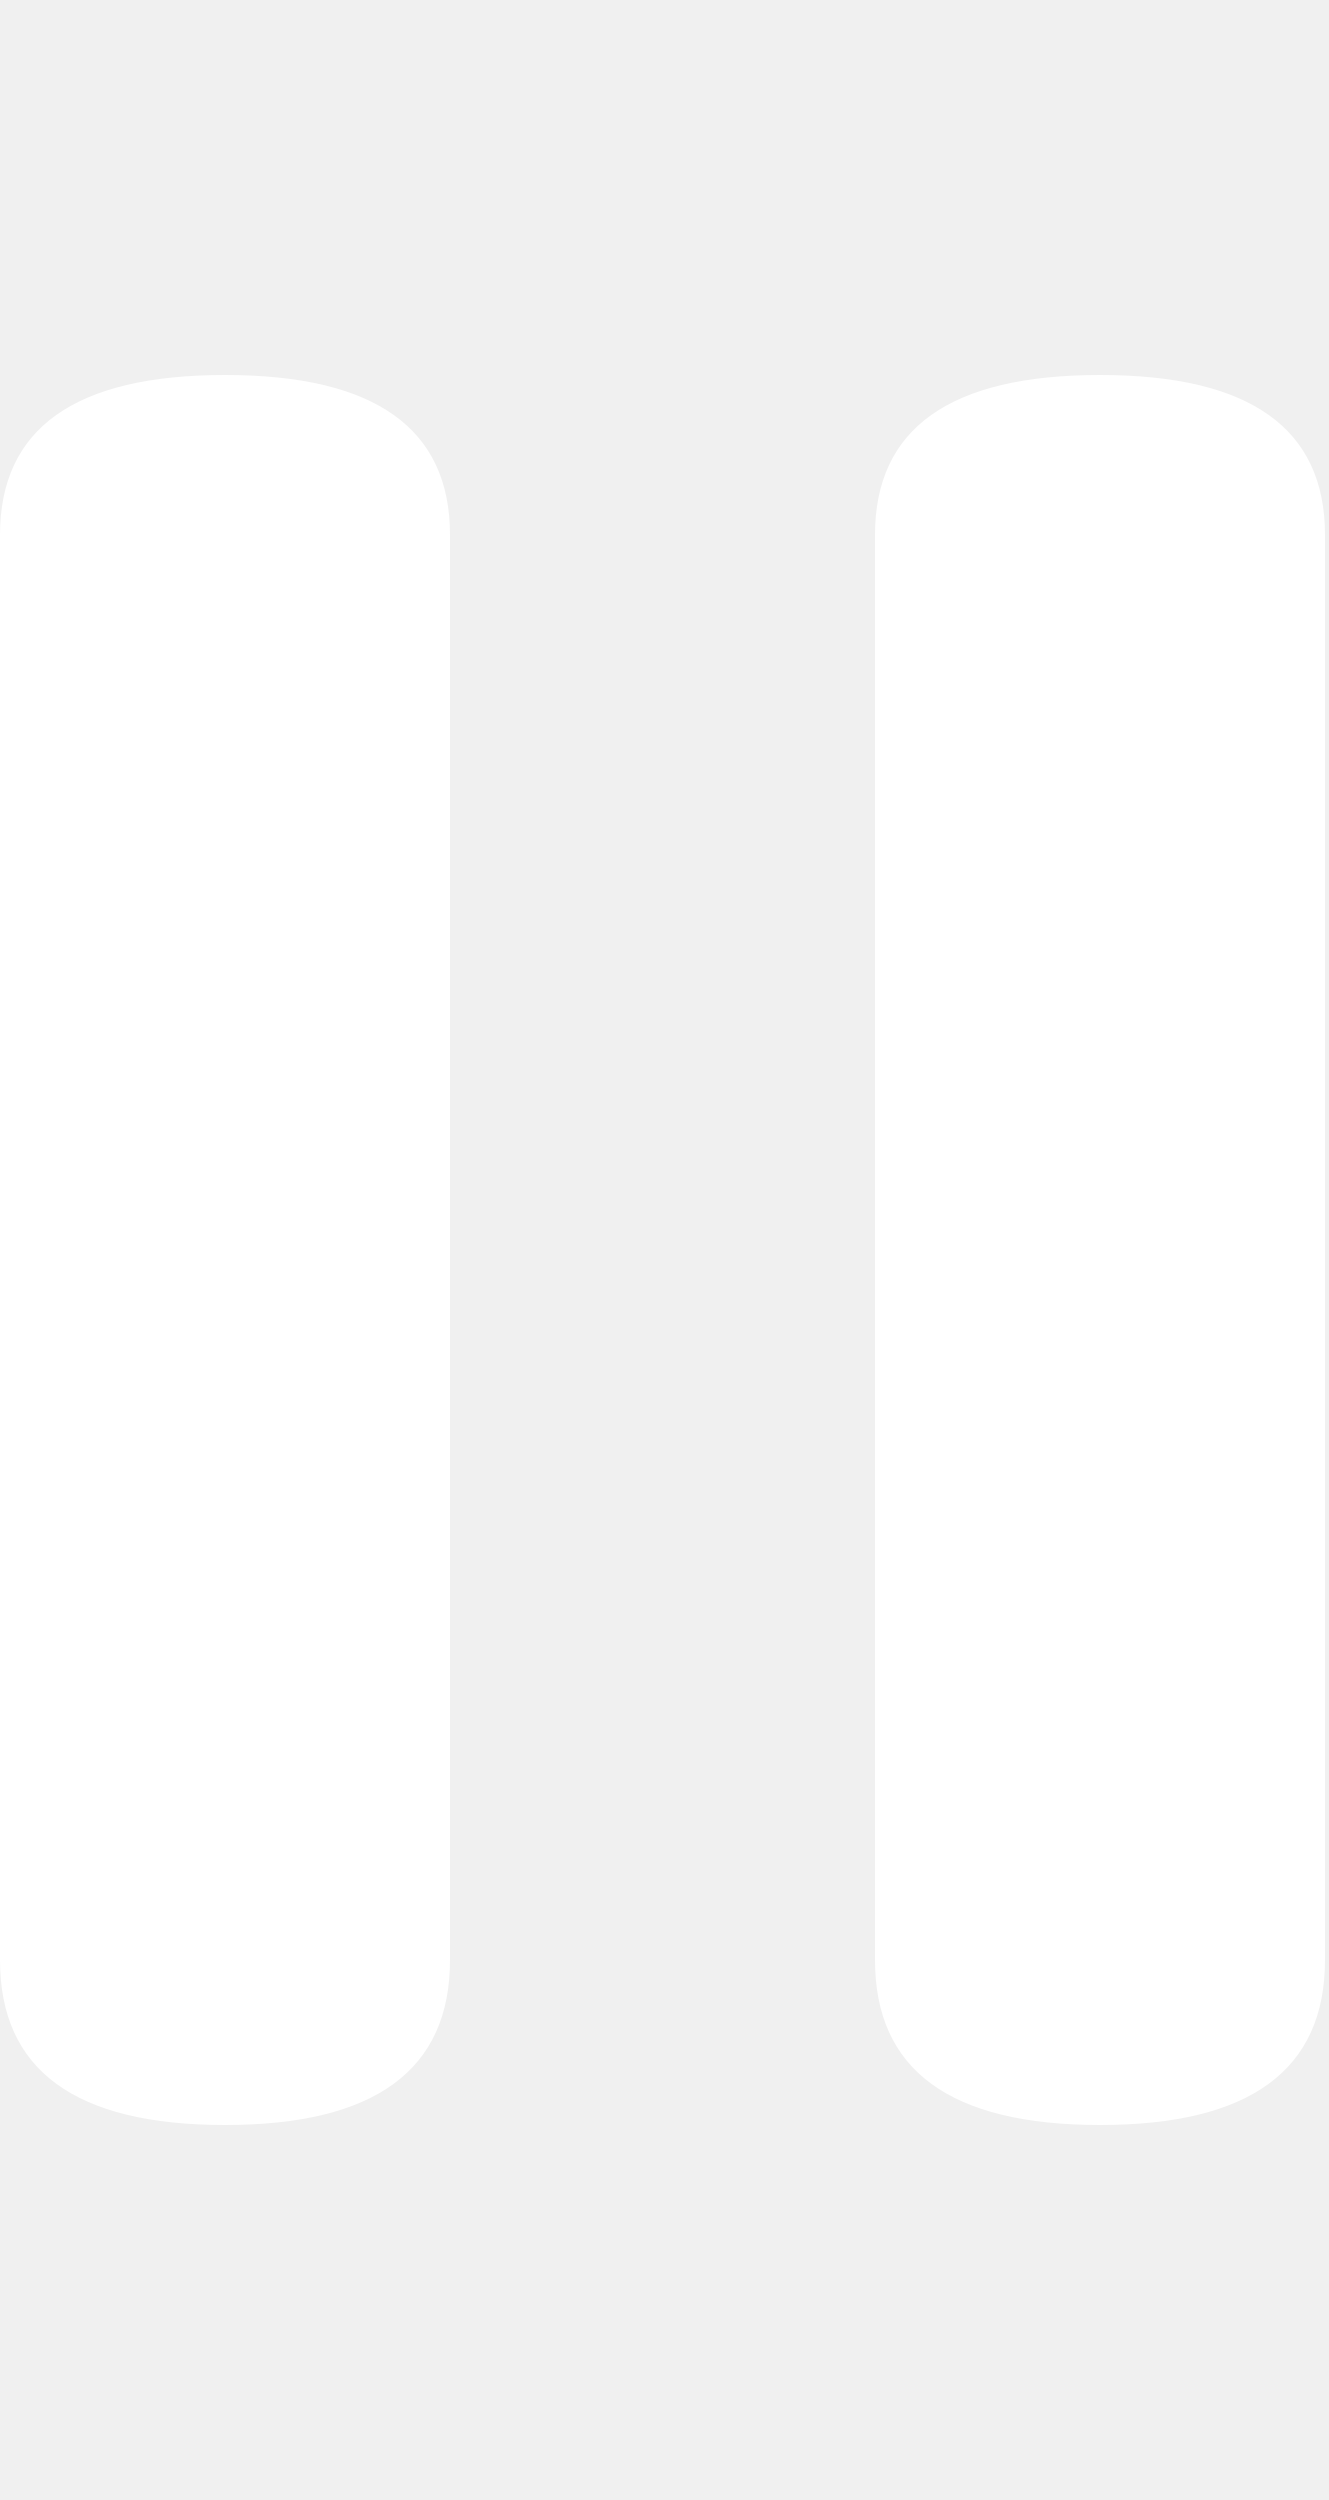
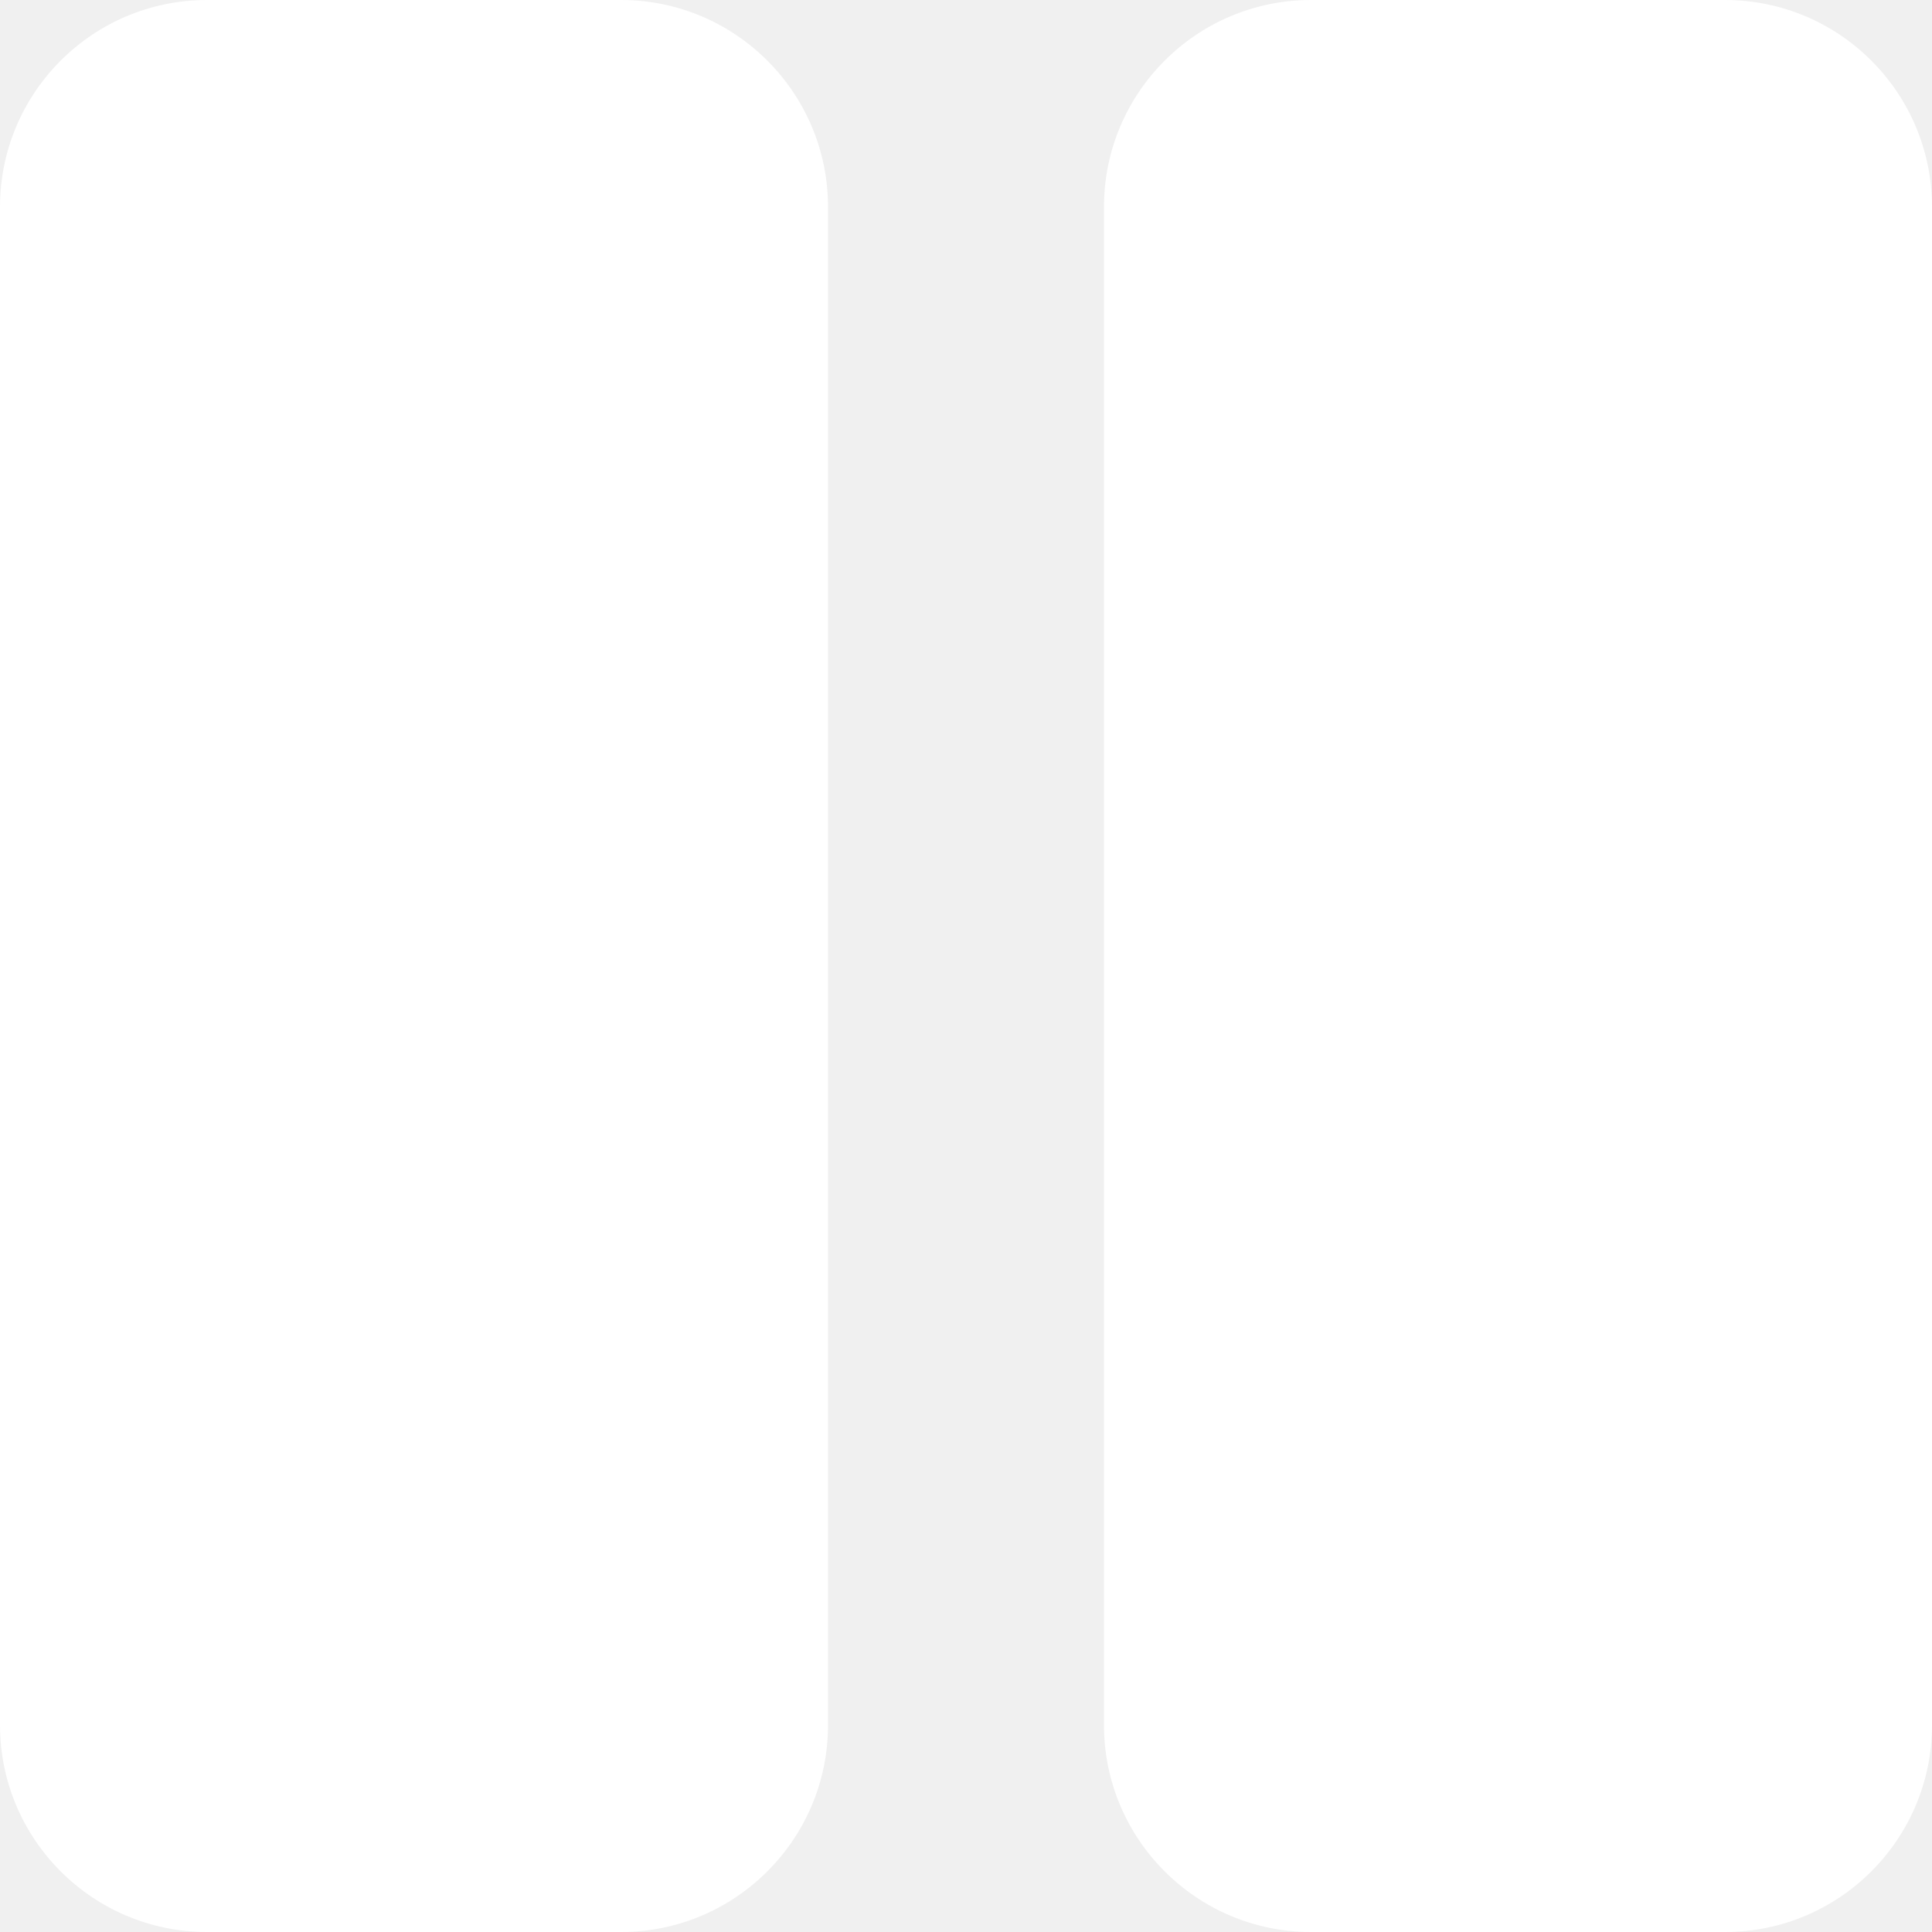
- <svg xmlns="http://www.w3.org/2000/svg" version="1.1" width="17" height="32" viewBox="0 0 17 32" fill="white">
-   <path d="M14.080 4.8q2.88 0 2.88 2.048v18.24q0 2.112-2.88 2.112t-2.88-2.112v-18.24q0-2.048 2.88-2.048zM2.88 4.8q2.88 0 2.88 2.048v18.24q0 2.112-2.88 2.112t-2.88-2.112v-18.24q0-2.048 2.88-2.048z" />
+ <svg xmlns="http://www.w3.org/2000/svg" width="24px" height="24px" viewBox="0 0 24 24" version="1.1">
+   <g id="Page-1" stroke="none" stroke-width="1" fill="none" fill-rule="evenodd">
+     <g id="pause" fill="#ffffff" fill-rule="nonzero">
+       <path d="M7.714,24 L2.571,24 C1.152,24 0,22.848 0,21.429 L0,2.571 C0,1.152 1.152,0 2.571,0 L7.714,0 C9.134,0 10.286,1.152 10.286,2.571 L10.286,21.429 C10.286,22.848 9.134,24 7.714,24 Z M24,21.429 L24,2.571 C24,1.152 22.848,0 21.429,0 L16.286,0 C14.866,0 13.714,1.152 13.714,2.571 L13.714,21.429 C13.714,22.848 14.866,24 16.286,24 L21.429,24 C22.848,24 24,22.848 24,21.429 Z" />
+     </g>
+   </g>
</svg>
